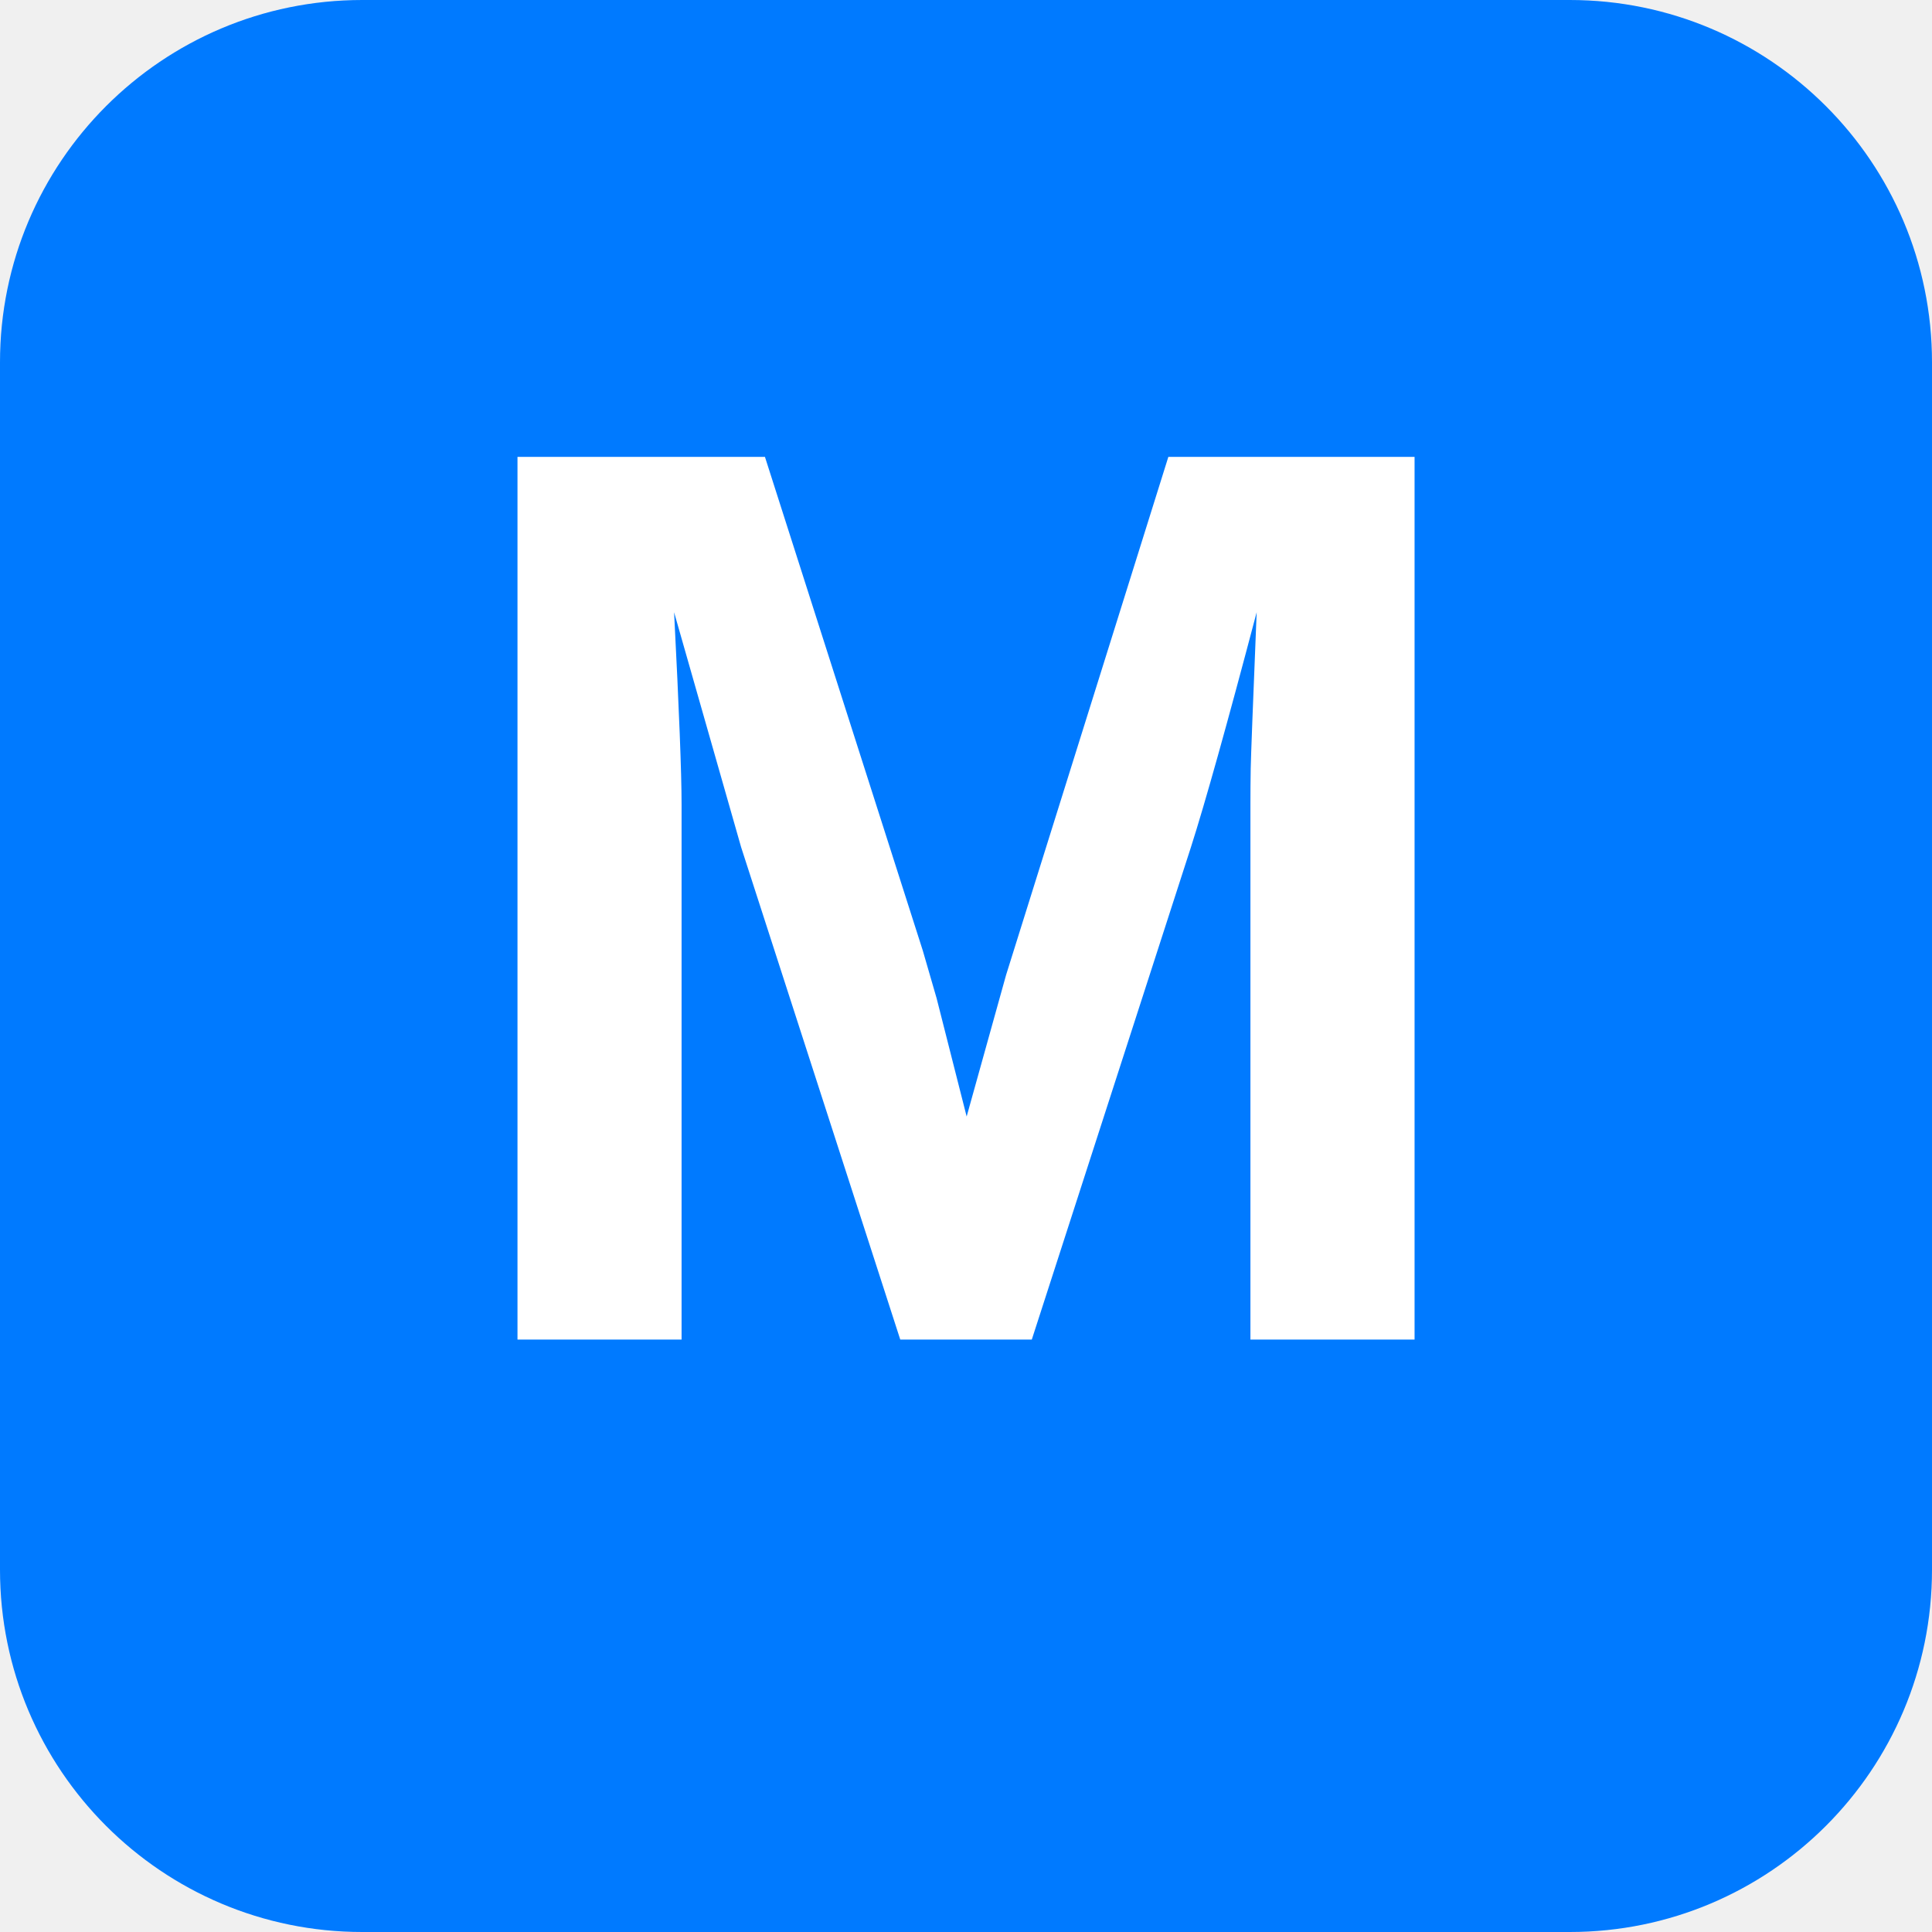
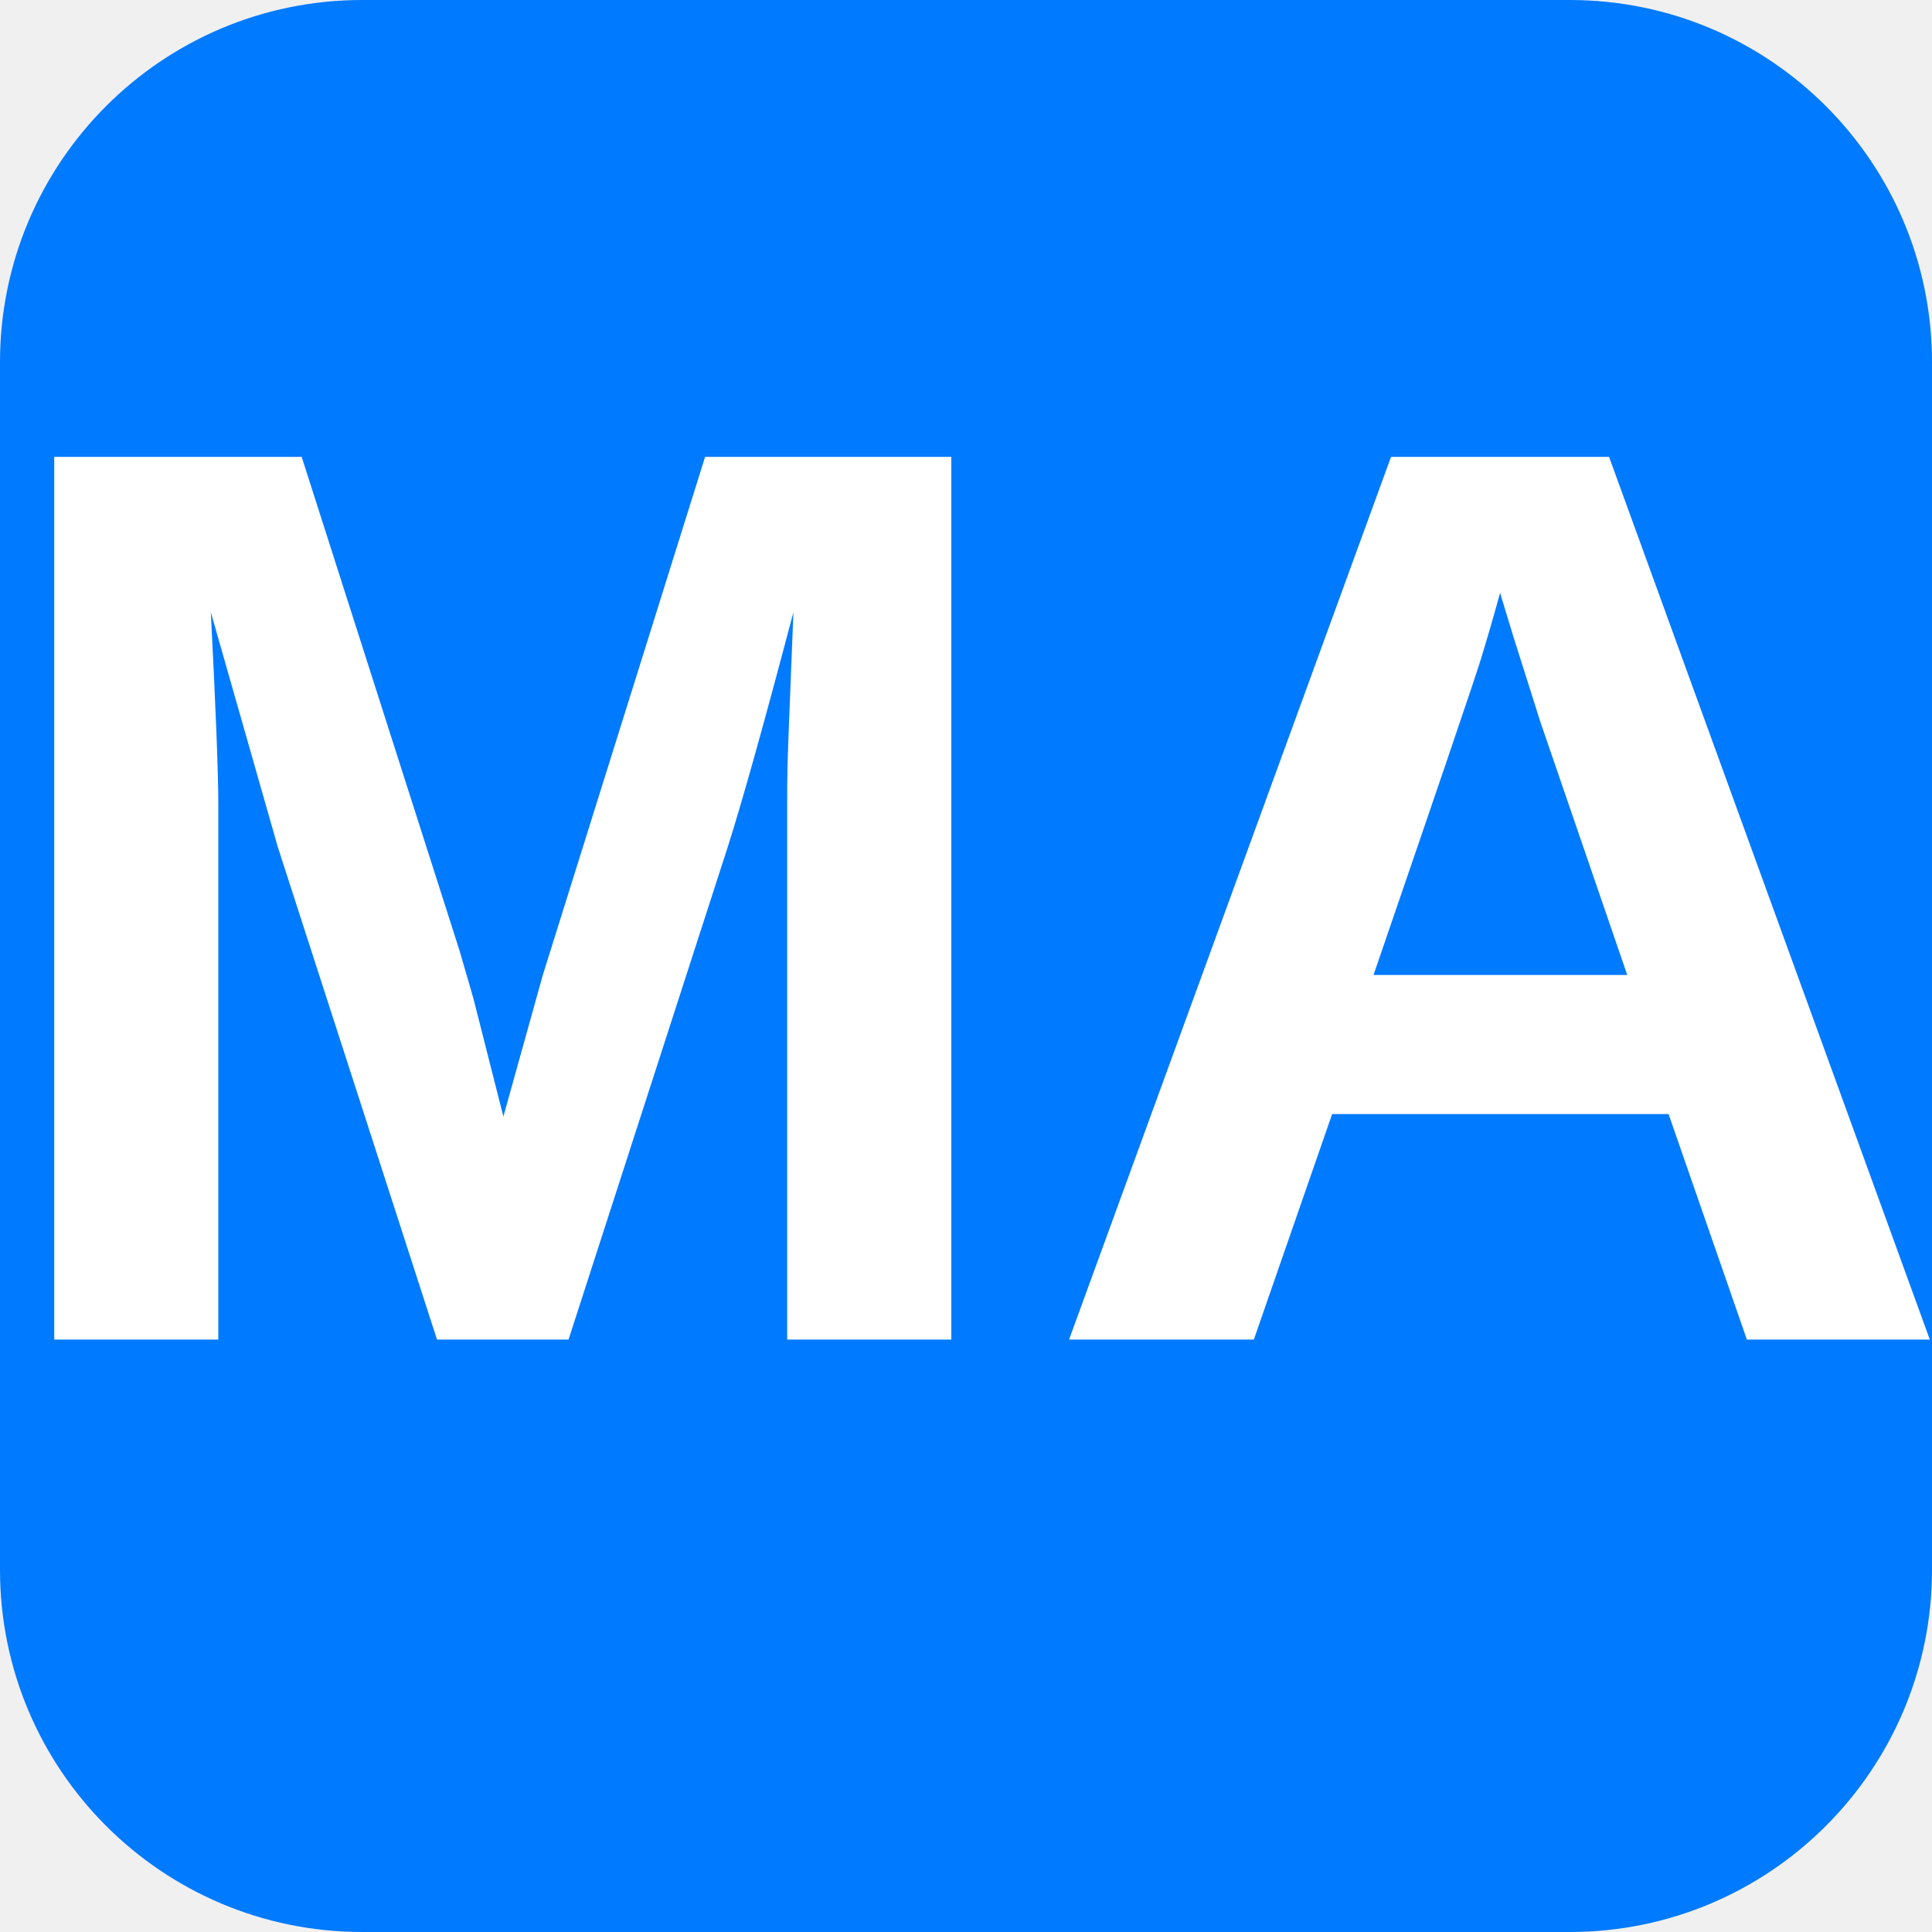
<svg xmlns="http://www.w3.org/2000/svg" viewBox="0 0 512 512">
  <rect width="512" height="512" rx="96" fill="#007AFF" />
-   <text x="256" y="355" font-family="Arial Black, Arial, sans-serif" font-size="340" font-weight="900" fill="#ffffff" text-anchor="middle">M</text>
+   <text x="256" y="355" font-family="Arial Black, Arial, sans-serif" font-size="340" font-weight="900" fill="#ffffff" text-anchor="middle">MA</text>
</svg>
